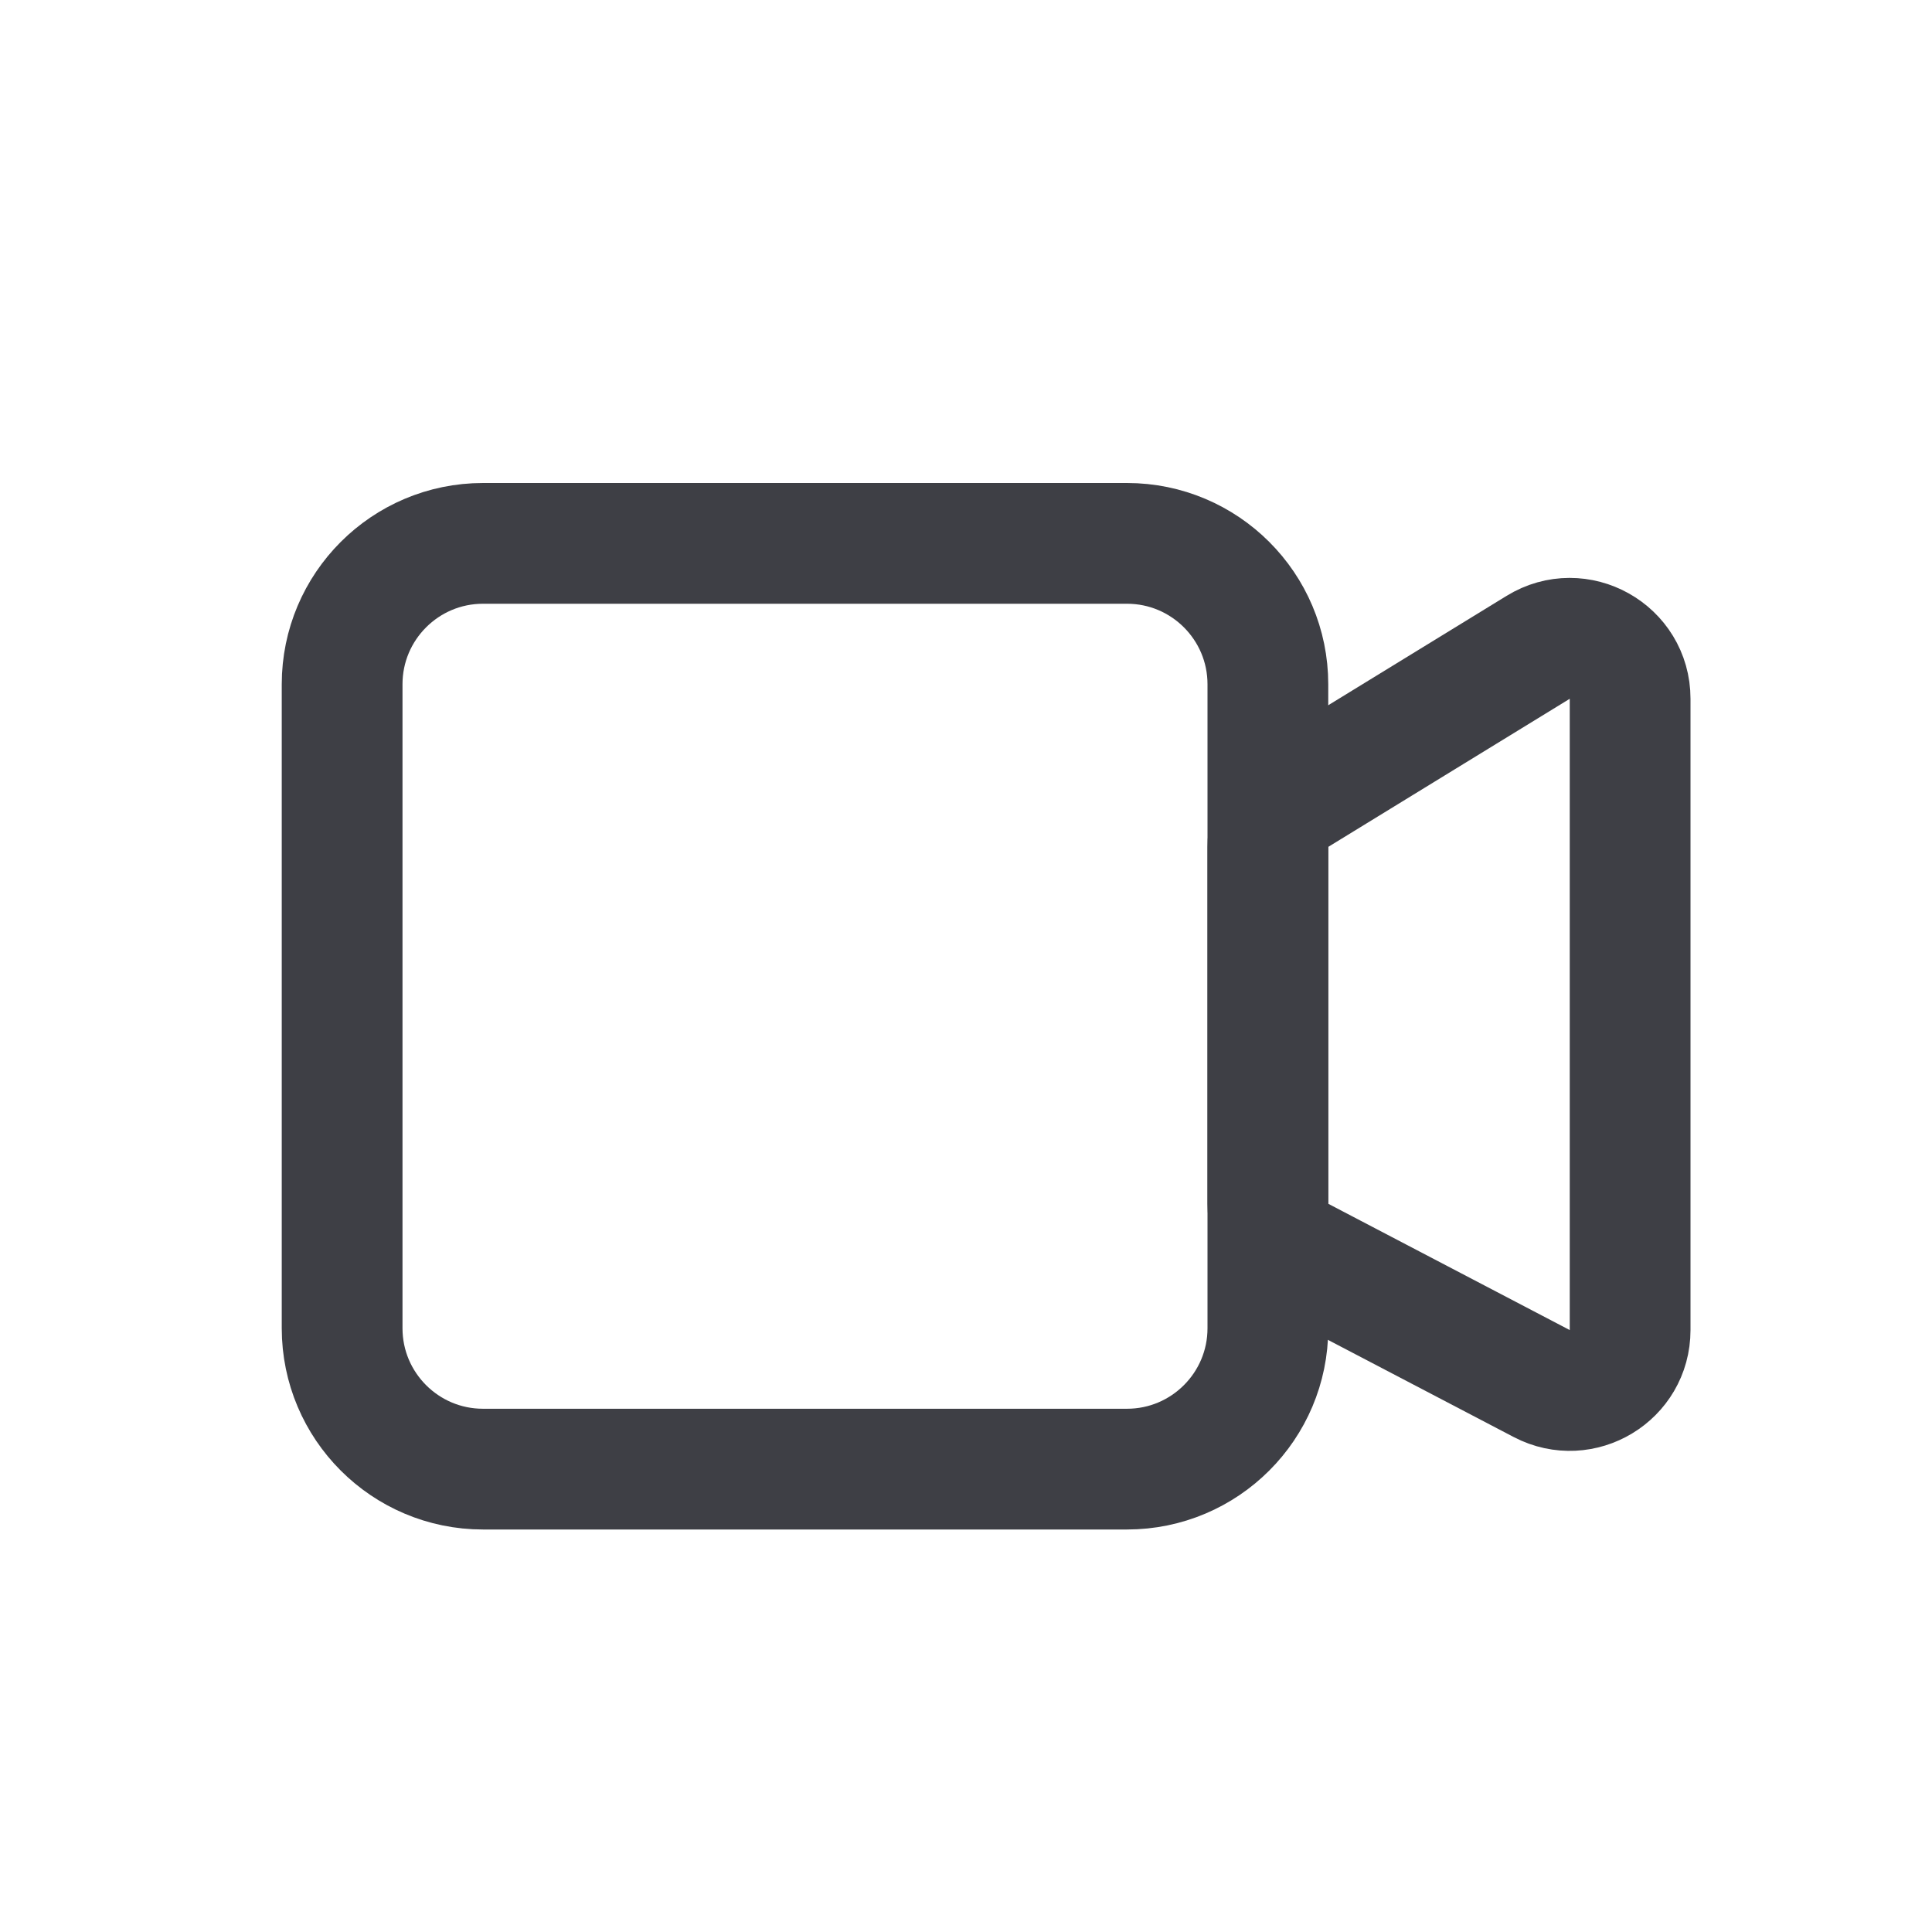
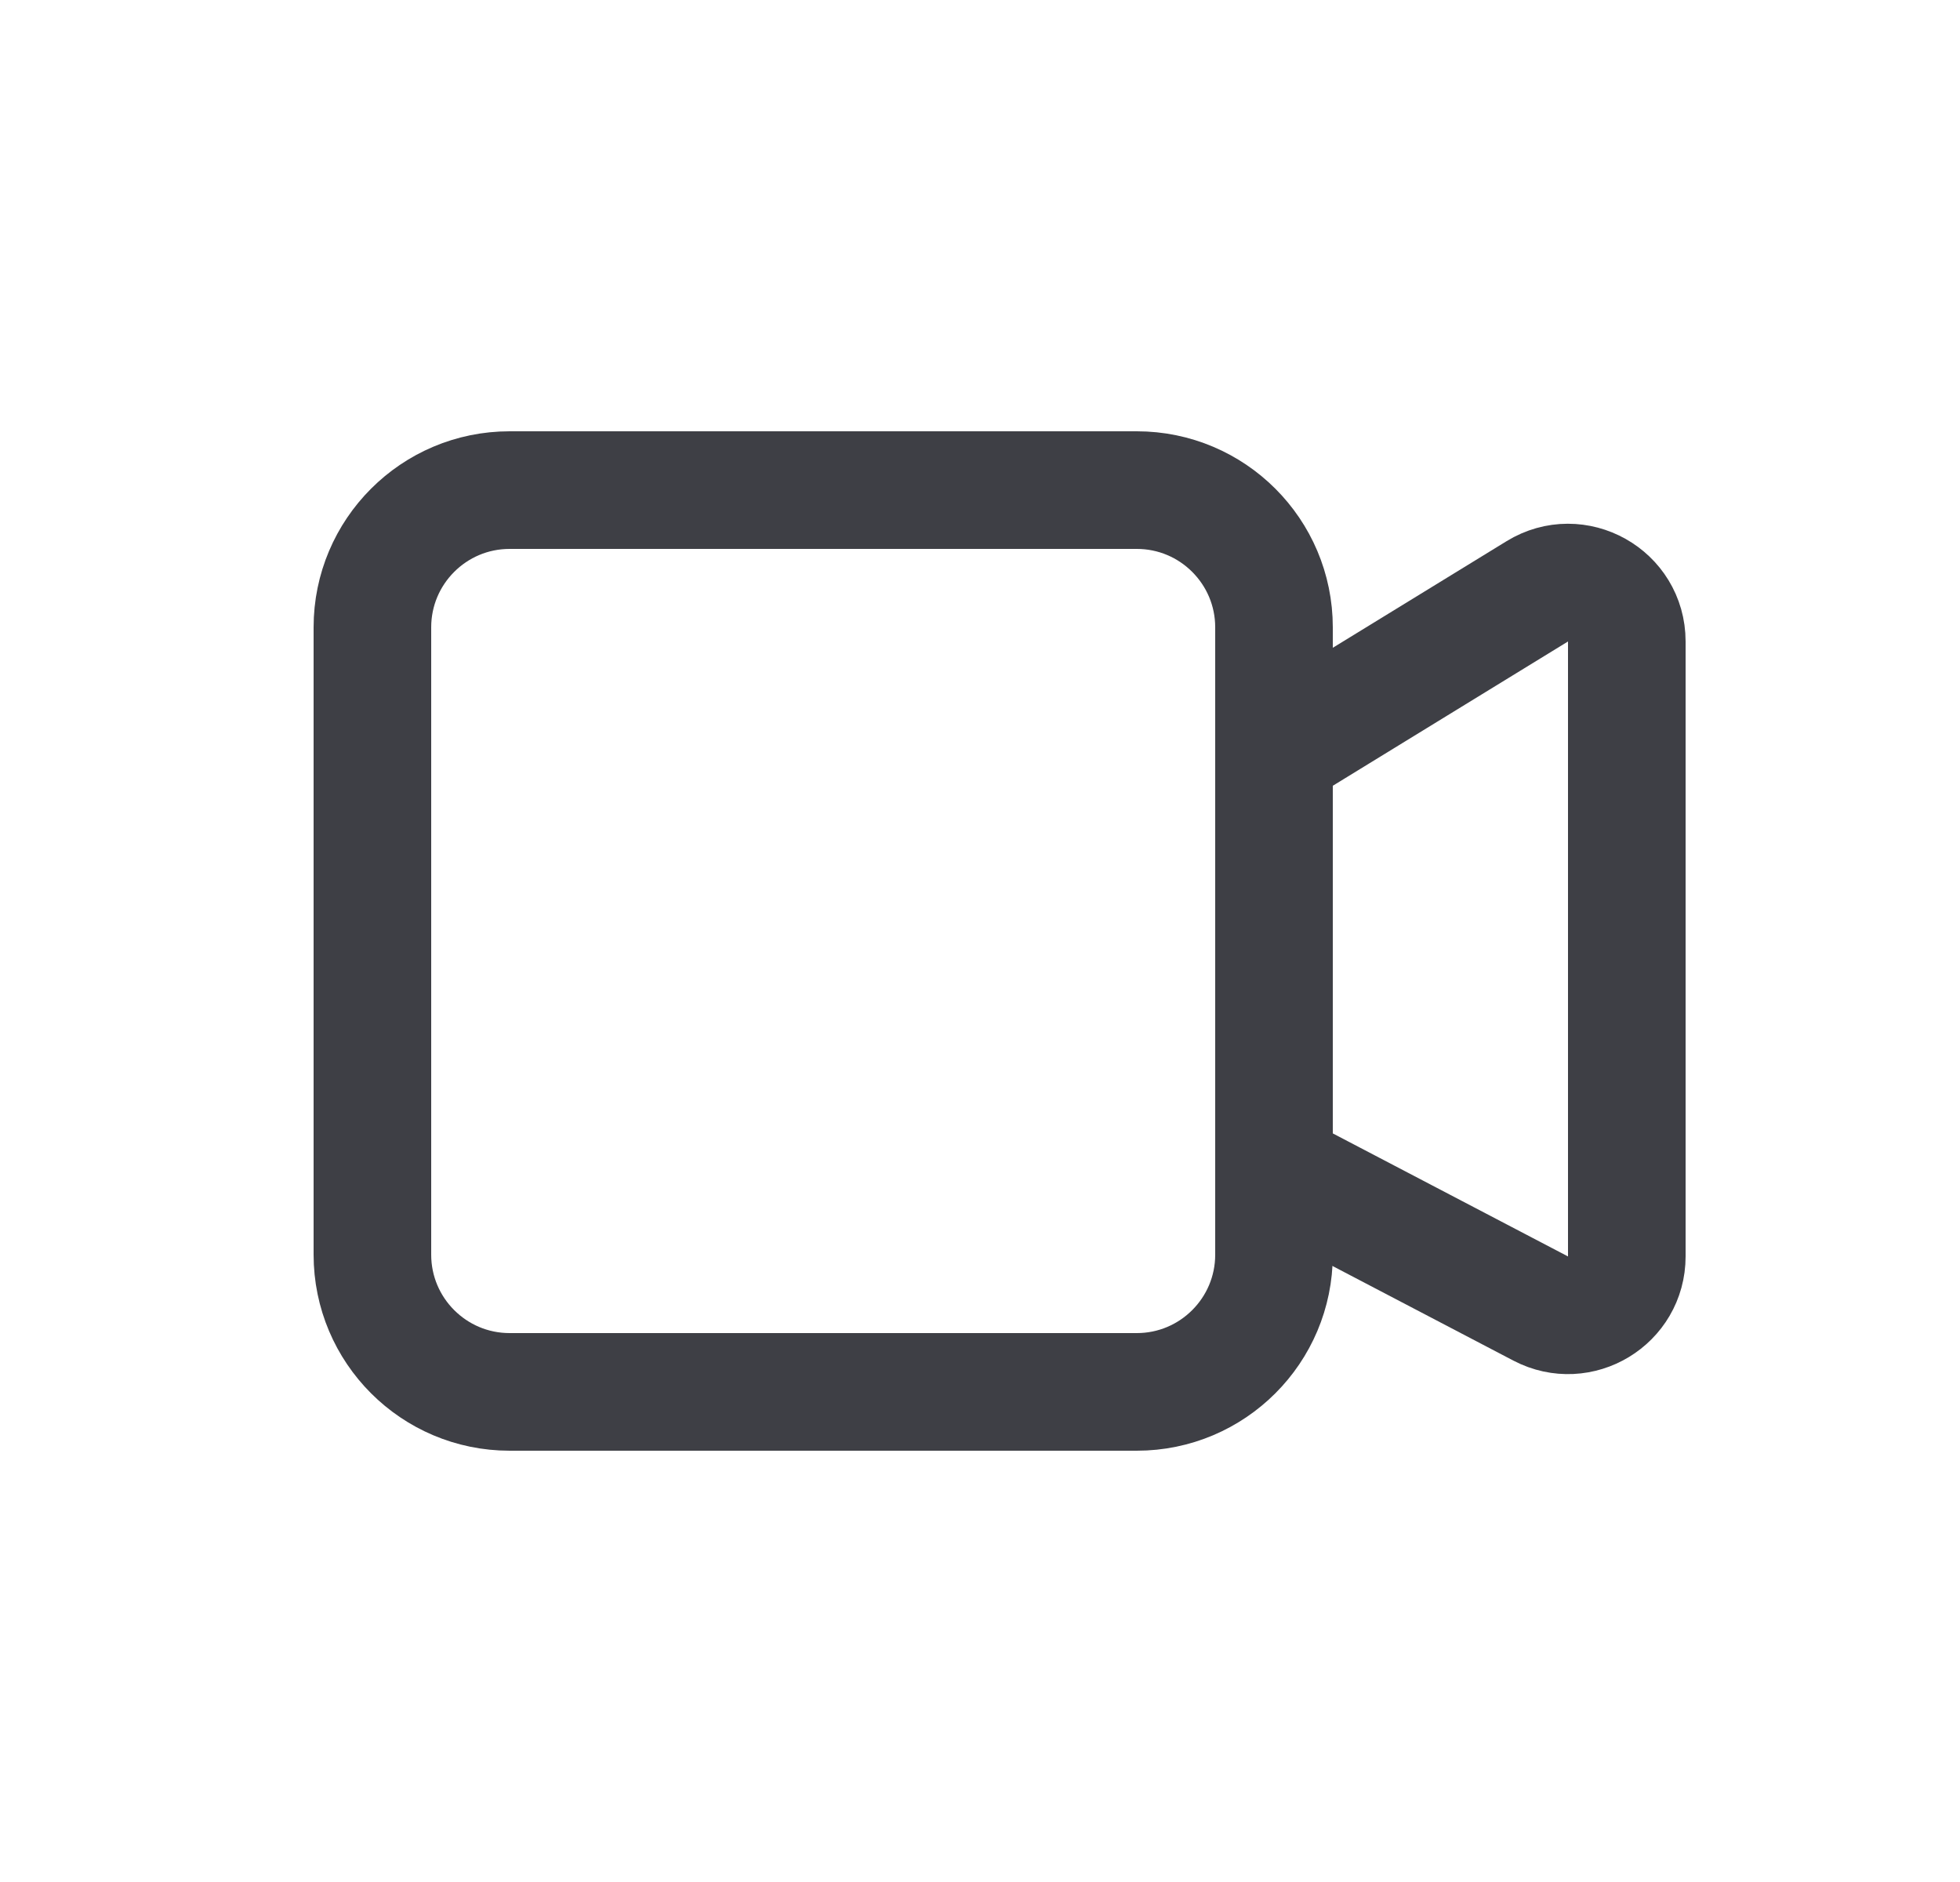
- <svg xmlns="http://www.w3.org/2000/svg" width="24" height="24" viewBox="0 0 24 24" fill="none">
-   <path d="M4.25 8.5C4.25 7.534 5.034 6.75 6 6.75H14C14.966 6.75 15.75 7.534 15.75 8.5V16.5C15.75 17.466 14.966 18.25 14 18.25H6C5.034 18.25 4.25 17.466 4.25 16.5V8.5Z" stroke="#3E3F45" stroke-width="1.5" />
-   <path d="M20.25 16.523C20.25 17.086 19.652 17.448 19.152 17.187L16.152 15.618C15.905 15.489 15.75 15.233 15.75 14.954L15.75 12.724L15.75 10.521C15.75 10.26 15.886 10.018 16.108 9.881L19.108 8.041C19.608 7.734 20.25 8.094 20.25 8.68L20.25 12.276L20.25 16.523Z" stroke="#3E3F45" stroke-width="1.5" />
+ <svg xmlns="http://www.w3.org/2000/svg" width="25" height="24" viewBox="0 0 25 24" fill="none">
+   <path d="M4.75 8C4.75 7.034 5.534 6.25 6.5 6.25H14.5C15.466 6.25 16.25 7.034 16.25 8V16C16.25 16.966 15.466 17.75 14.5 17.75H6.5C5.534 17.75 4.75 16.966 4.75 16V8Z" stroke="#3E3F45" stroke-width="1.5" />
+   <path d="M20.75 16.023C20.75 16.586 20.152 16.948 19.652 16.687L16.652 15.118C16.405 14.989 16.25 14.733 16.25 14.454L16.25 12.224L16.25 10.021C16.25 9.76 16.386 9.518 16.608 9.381L19.608 7.541C20.108 7.234 20.75 7.594 20.75 8.18L20.75 11.776L20.75 16.023Z" stroke="#3E3F45" stroke-width="1.5" />
</svg>
